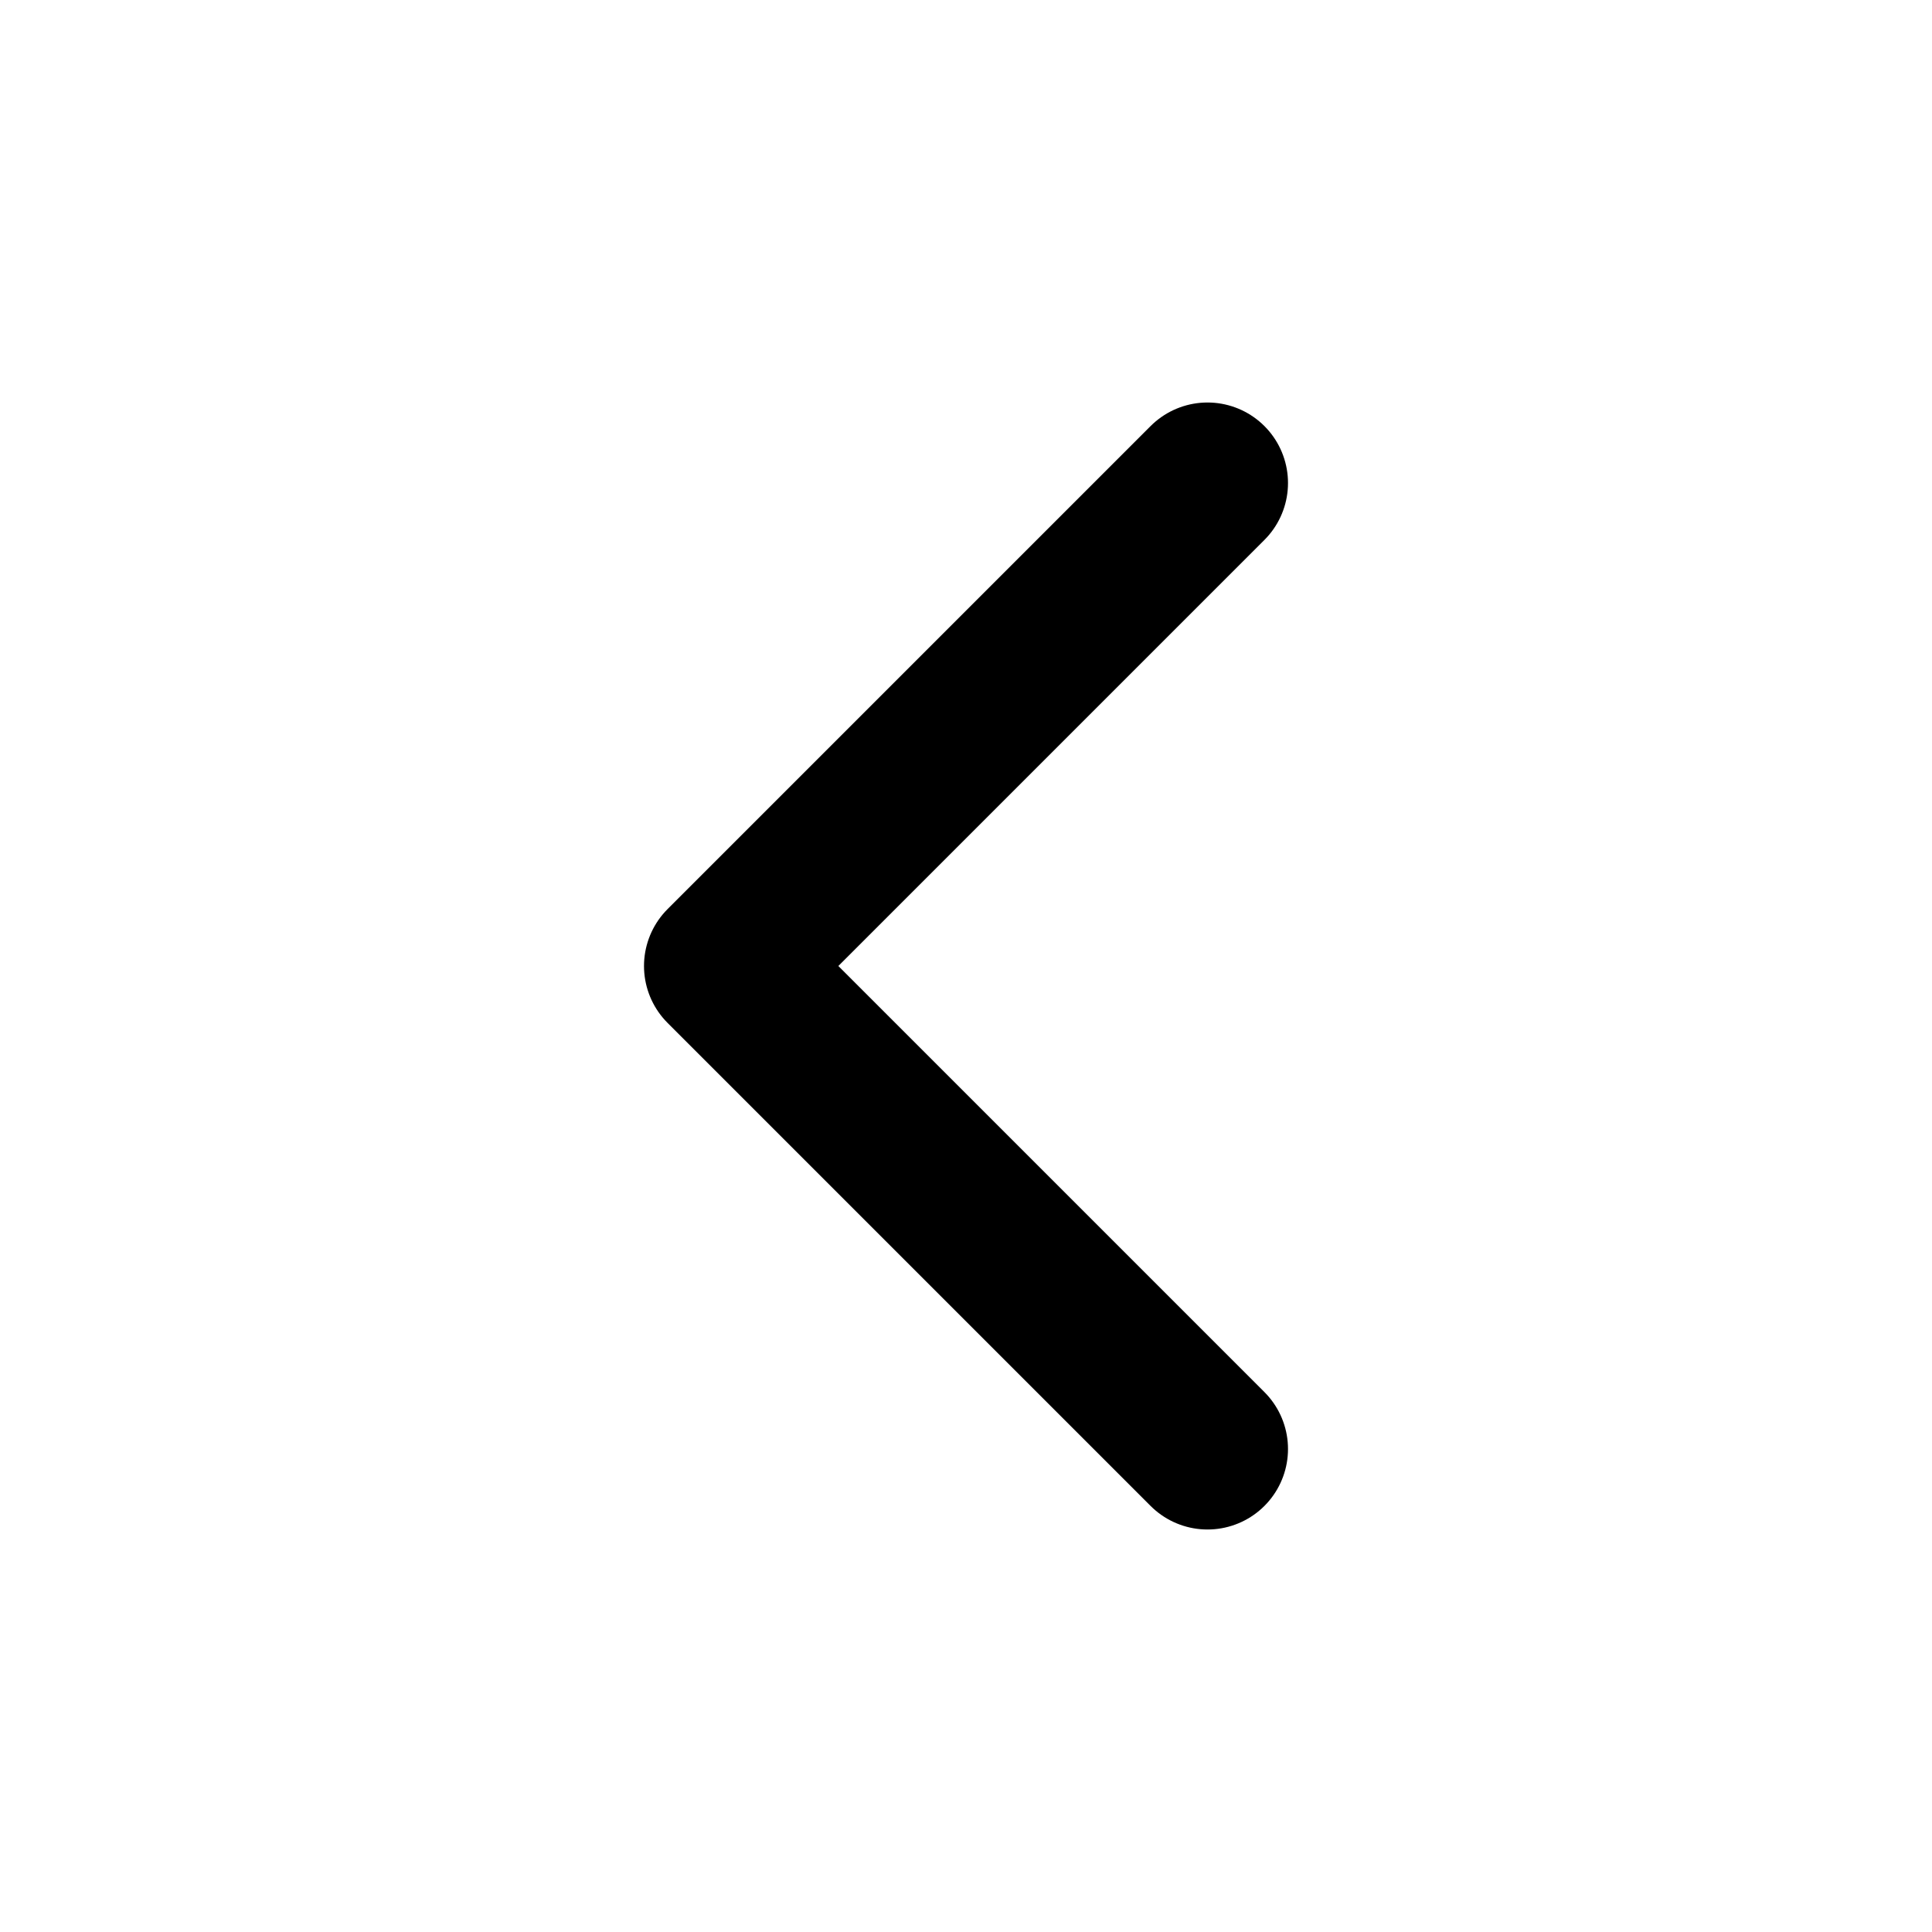
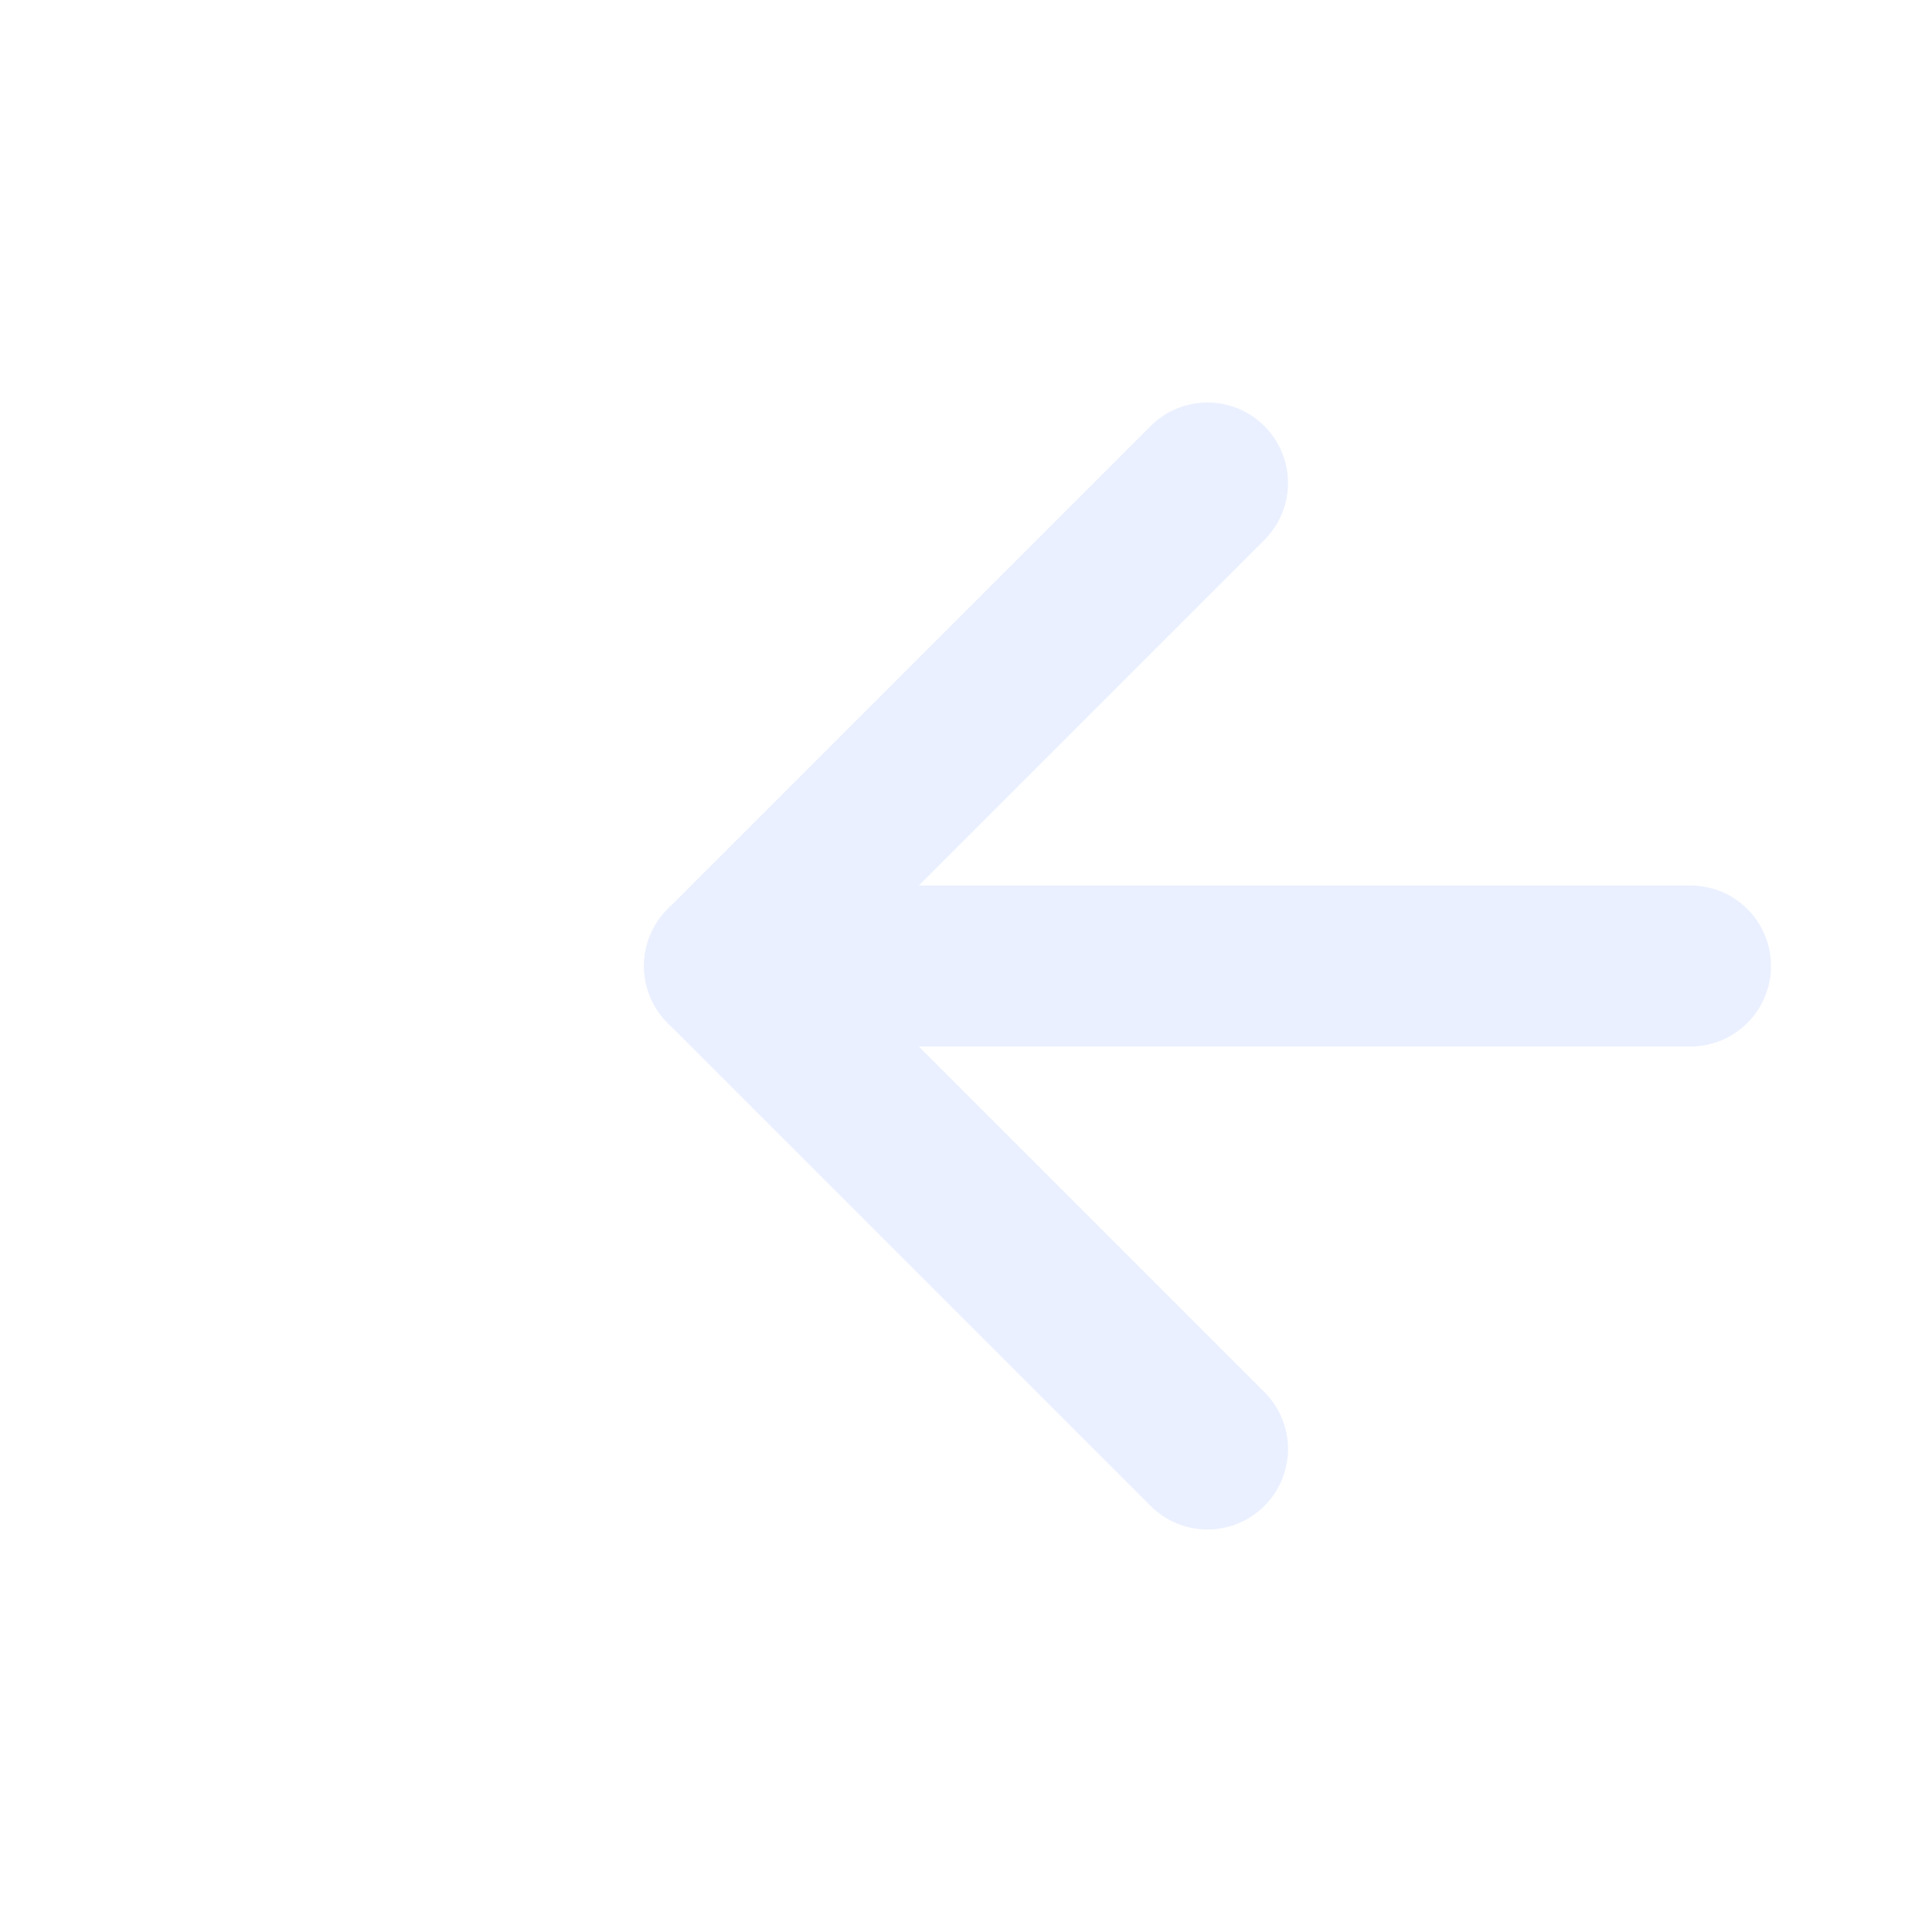
- <svg xmlns="http://www.w3.org/2000/svg" width="24" height="24" viewBox="0 0 24 24" fill="none" stroke="currentColor" stroke-width="2" stroke-linecap="round" stroke-linejoin="round">
-   <path d="M15 18l-6-6 6-6" />
+ <svg xmlns="http://www.w3.org/2000/svg" width="24" height="24" viewBox="0 0 24 24" fill="none" stroke="#eaf0ff" stroke-width="2" stroke-linecap="round" stroke-linejoin="round">
+   <polyline points="15 18 9 12 15 6" />
+   <line x1="9" y1="12" x2="21" y2="12" />
</svg>
